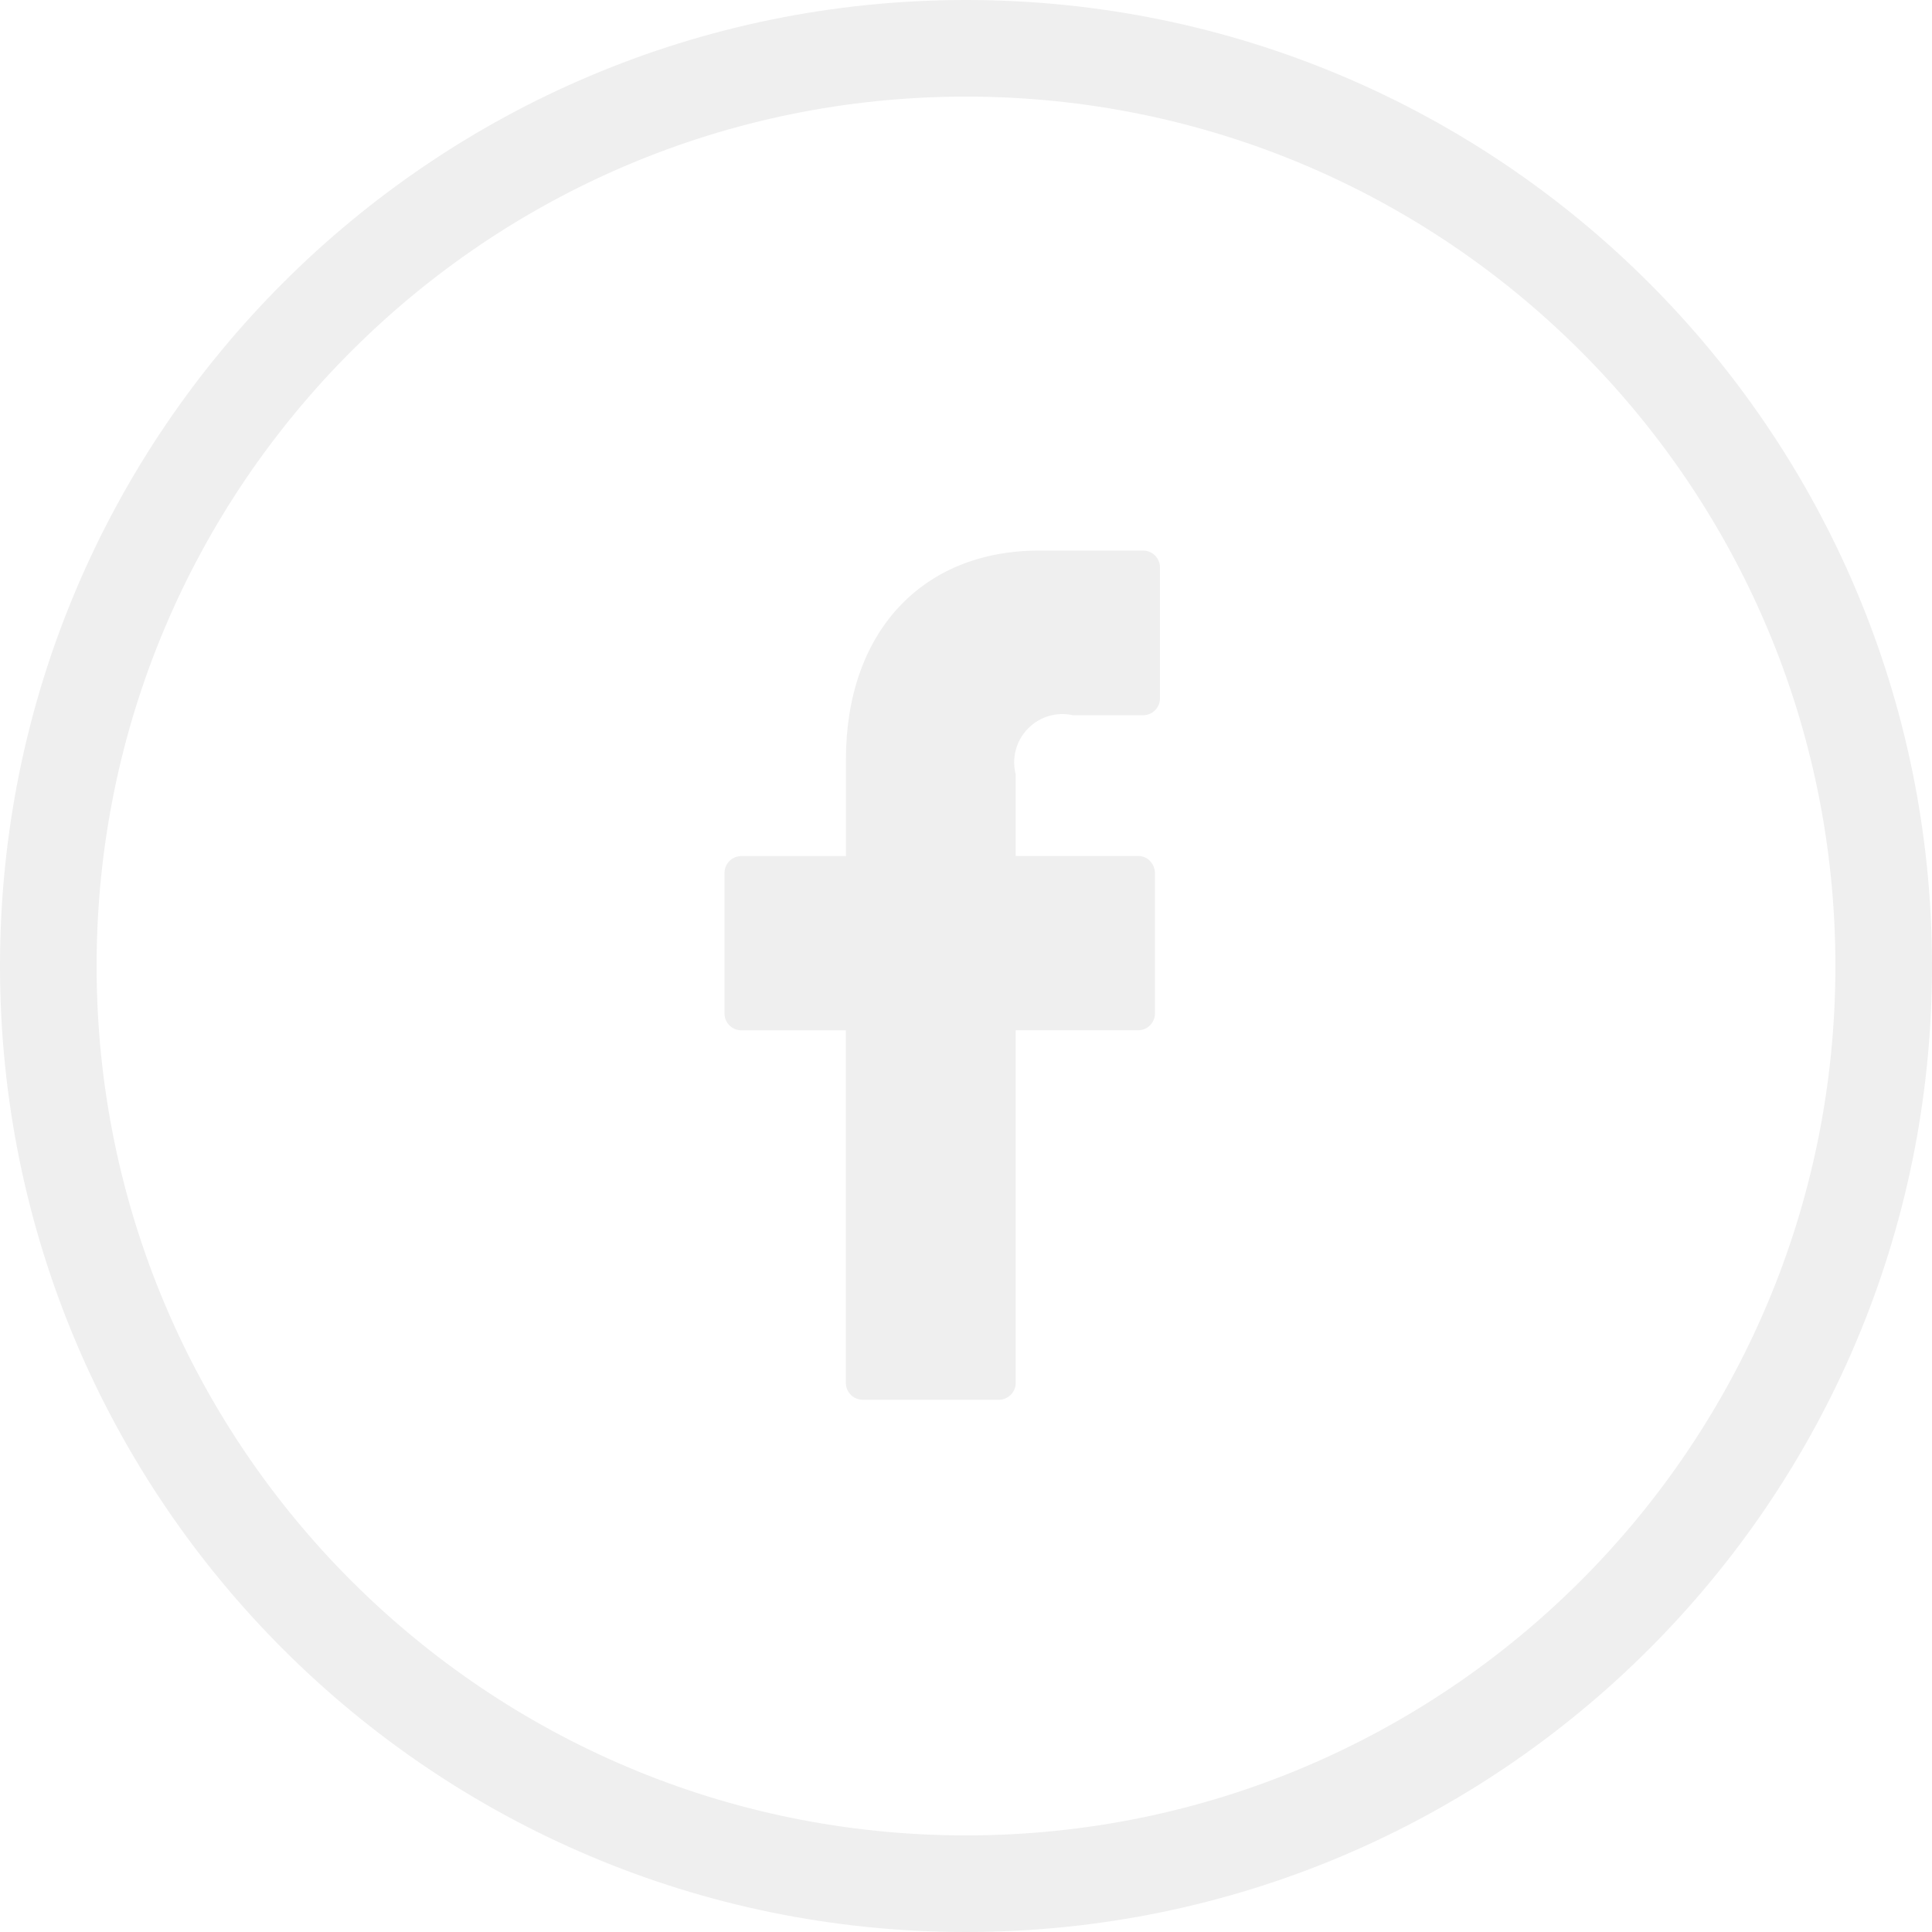
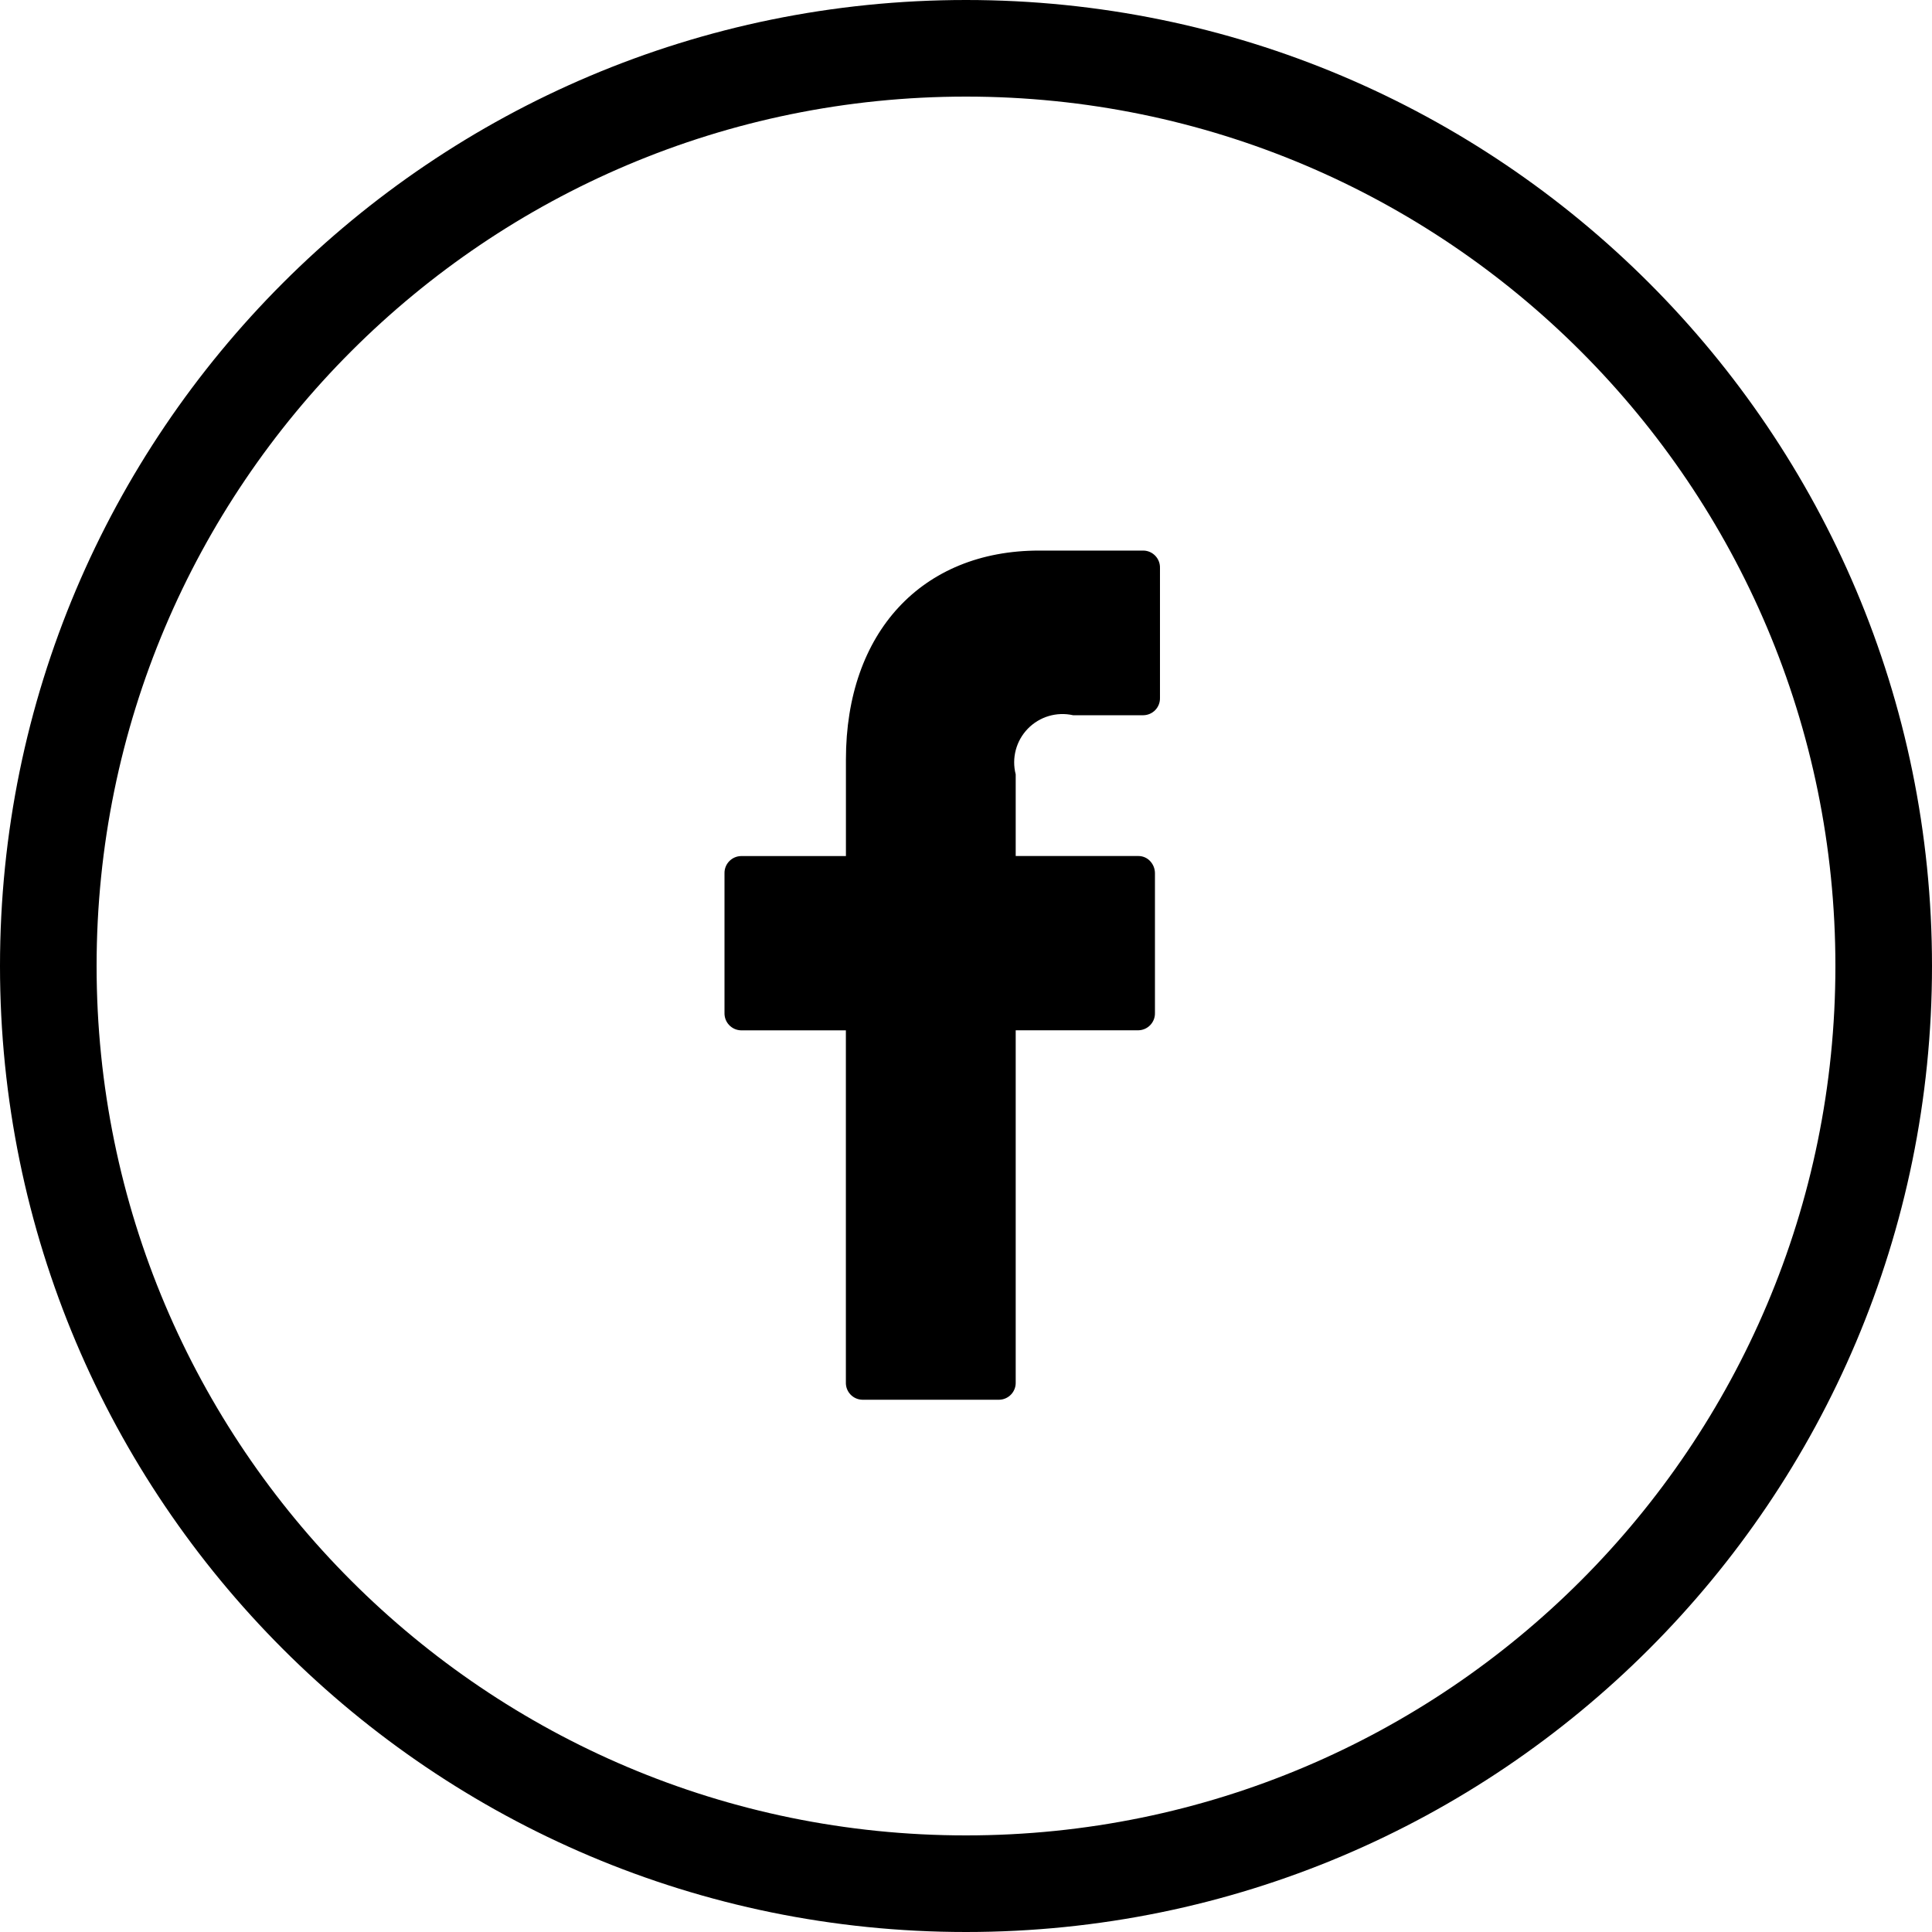
<svg xmlns="http://www.w3.org/2000/svg" id="fb" width="40" height="40" viewBox="0 0 40 40">
-   <defs>
-     <style>
-       .cls-1 {
-         fill: #efefef;
-         fill-rule: evenodd;
-       }
-     </style>
-   </defs>
-   <path class="cls-1" d="M75,40A20,20,0,1,1,95,20,20,20,0,0,1,75,40ZM75,2A18,18,0,1,0,93,20,18,18,0,0,0,75,2Z" transform="translate(-55)" />
-   <path class="cls-1" d="M78.673,14.808H77.217a1,1,0,0,0-1.188,1.225v1.69h2.542a0.33,0.33,0,0,1,.241.105,0.367,0.367,0,0,1,.1.253v2.891a0.35,0.35,0,0,1-.34.359H76.029v7.291a0.349,0.349,0,0,1-.34.358H72.853a0.348,0.348,0,0,1-.34-0.358V21.332H70.339A0.351,0.351,0,0,1,70,20.973V18.082a0.35,0.35,0,0,1,.34-0.358h2.174v-2c0-2.627,1.57-4.325,4-4.325l2.163,0a0.35,0.35,0,0,1,.339.359V14.45A0.349,0.349,0,0,1,78.673,14.808Z" transform="translate(-55)" />
+   <path d="M75,40A20,20,0,1,1,95,20,20,20,0,0,1,75,40ZM75,2A18,18,0,1,0,93,20,18,18,0,0,0,75,2Z" transform="translate(-55)" />
+   <path class="fb" d="M78.673,14.808H77.217a1,1,0,0,0-1.188,1.225v1.69h2.542a0.33,0.33,0,0,1,.241.105,0.367,0.367,0,0,1,.1.253v2.891a0.35,0.35,0,0,1-.34.359H76.029v7.291a0.349,0.349,0,0,1-.34.358H72.853a0.348,0.348,0,0,1-.34-0.358V21.332H70.339A0.351,0.351,0,0,1,70,20.973V18.082a0.35,0.35,0,0,1,.34-0.358h2.174v-2c0-2.627,1.57-4.325,4-4.325l2.163,0a0.35,0.35,0,0,1,.339.359V14.45A0.349,0.349,0,0,1,78.673,14.808Z" transform="translate(-55)" />
</svg>
